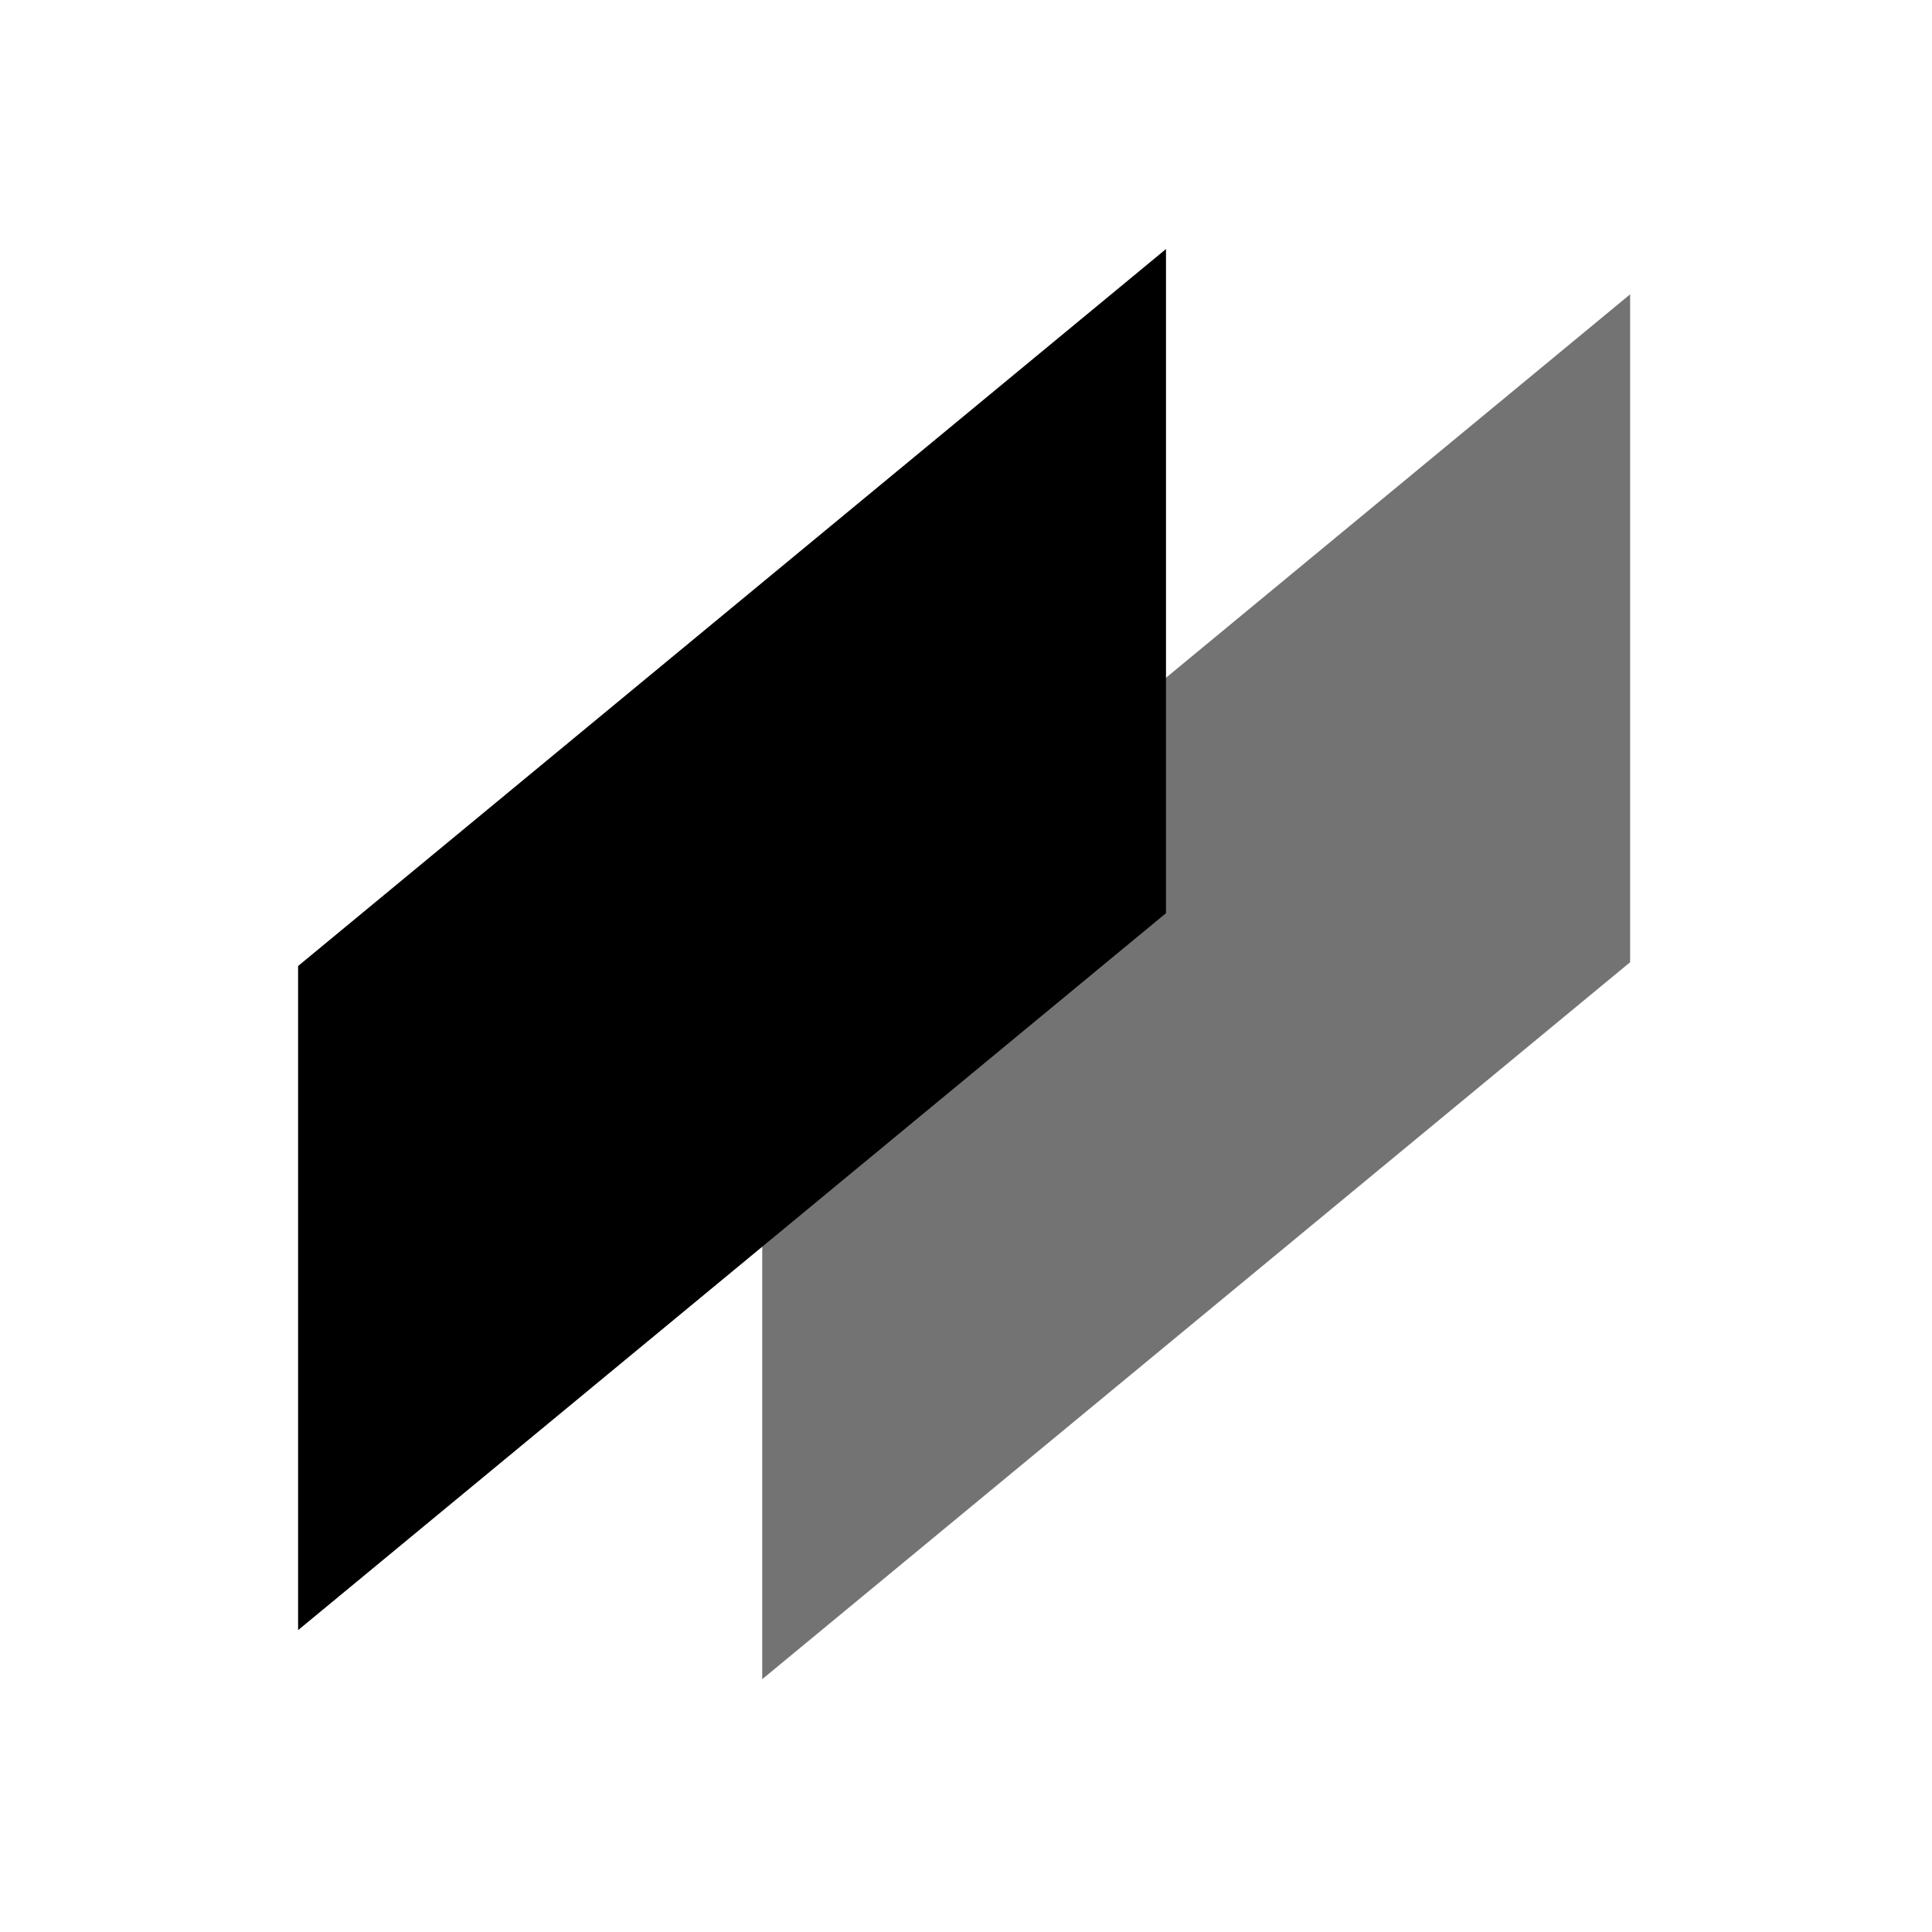
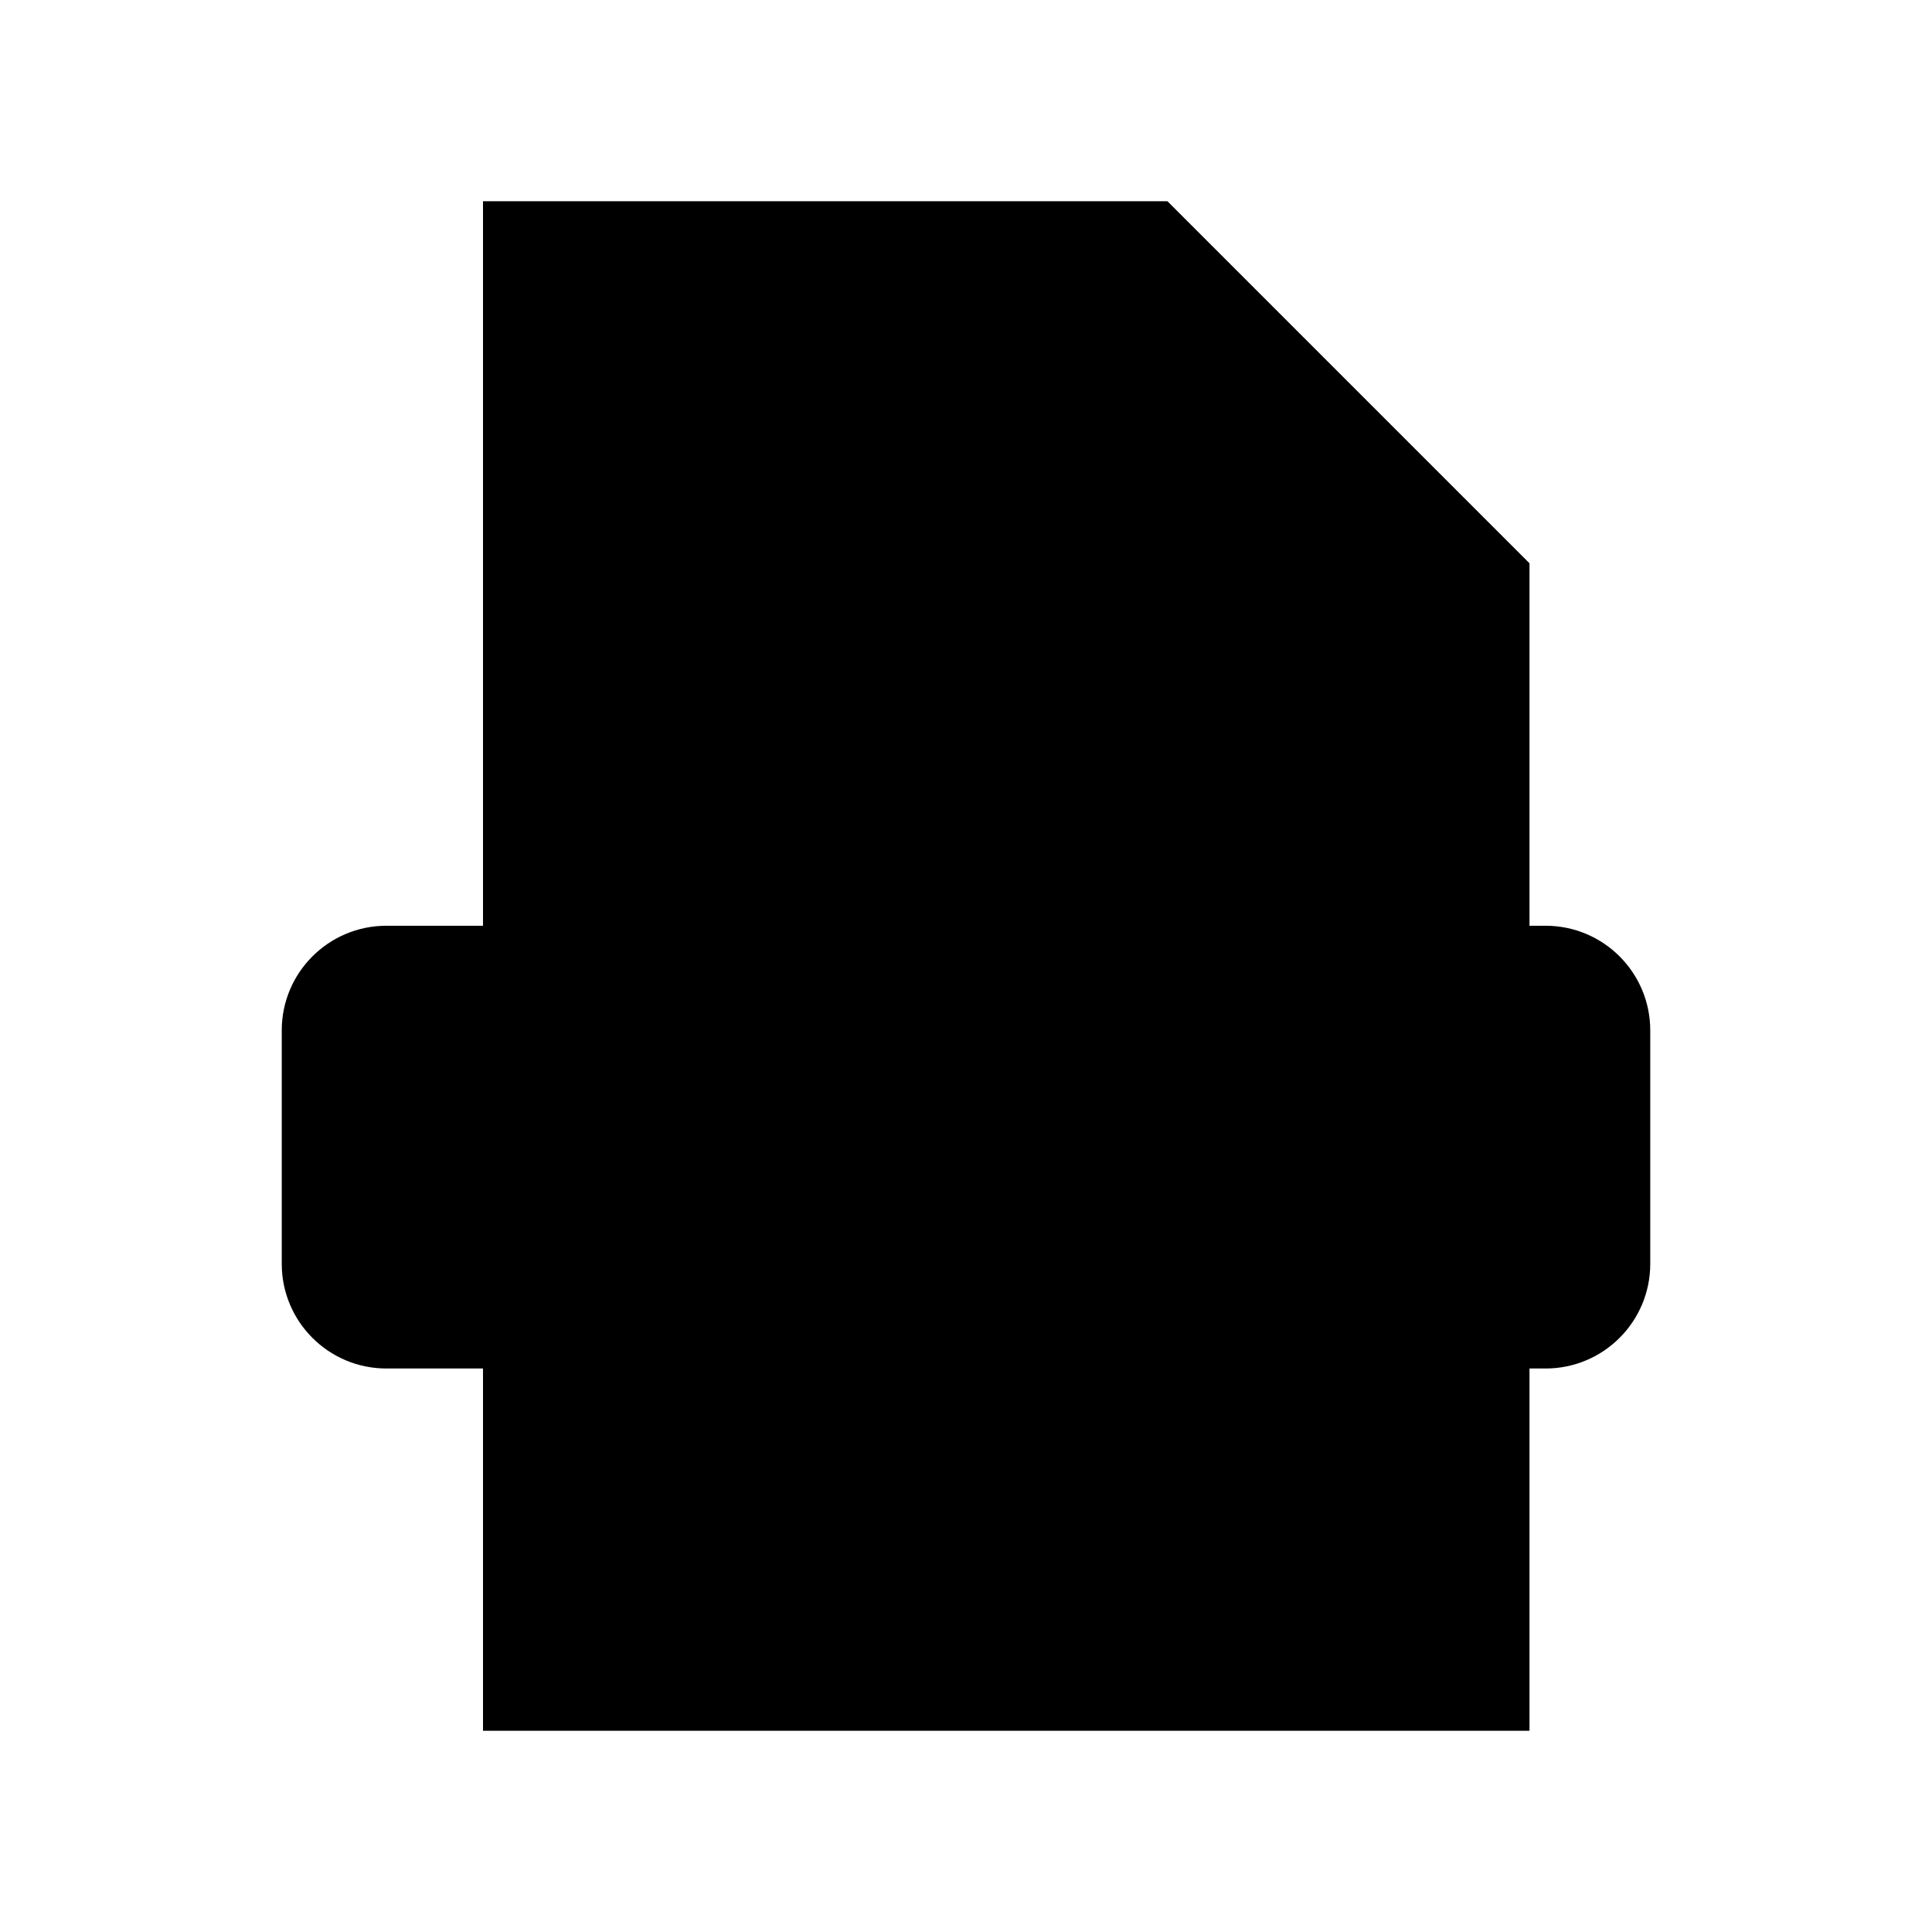
- <svg xmlns="http://www.w3.org/2000/svg" viewBox="0 0 512 512" width="512" height="512">
-   <path d="M79 256L309 66V242L79 432V256Z" fill="#000000" />
-   <path d="M202 268L432 78V255L202 445V268Z" fill="#000000" fill-opacity="0.55" />
+ <svg xmlns="http://www.w3.org/2000/svg" viewBox="0 0 24 24">
+   <path d="M6 2.5H14.5L19 7V21.5H6Z" fill="#000" />
+   <path d="M14.5 2.5V7H19Z" fill="#000" />
+   <rect x="3.5" y="11.5" width="17" height="5.5" rx="1.3" fill="#000" />
</svg>
